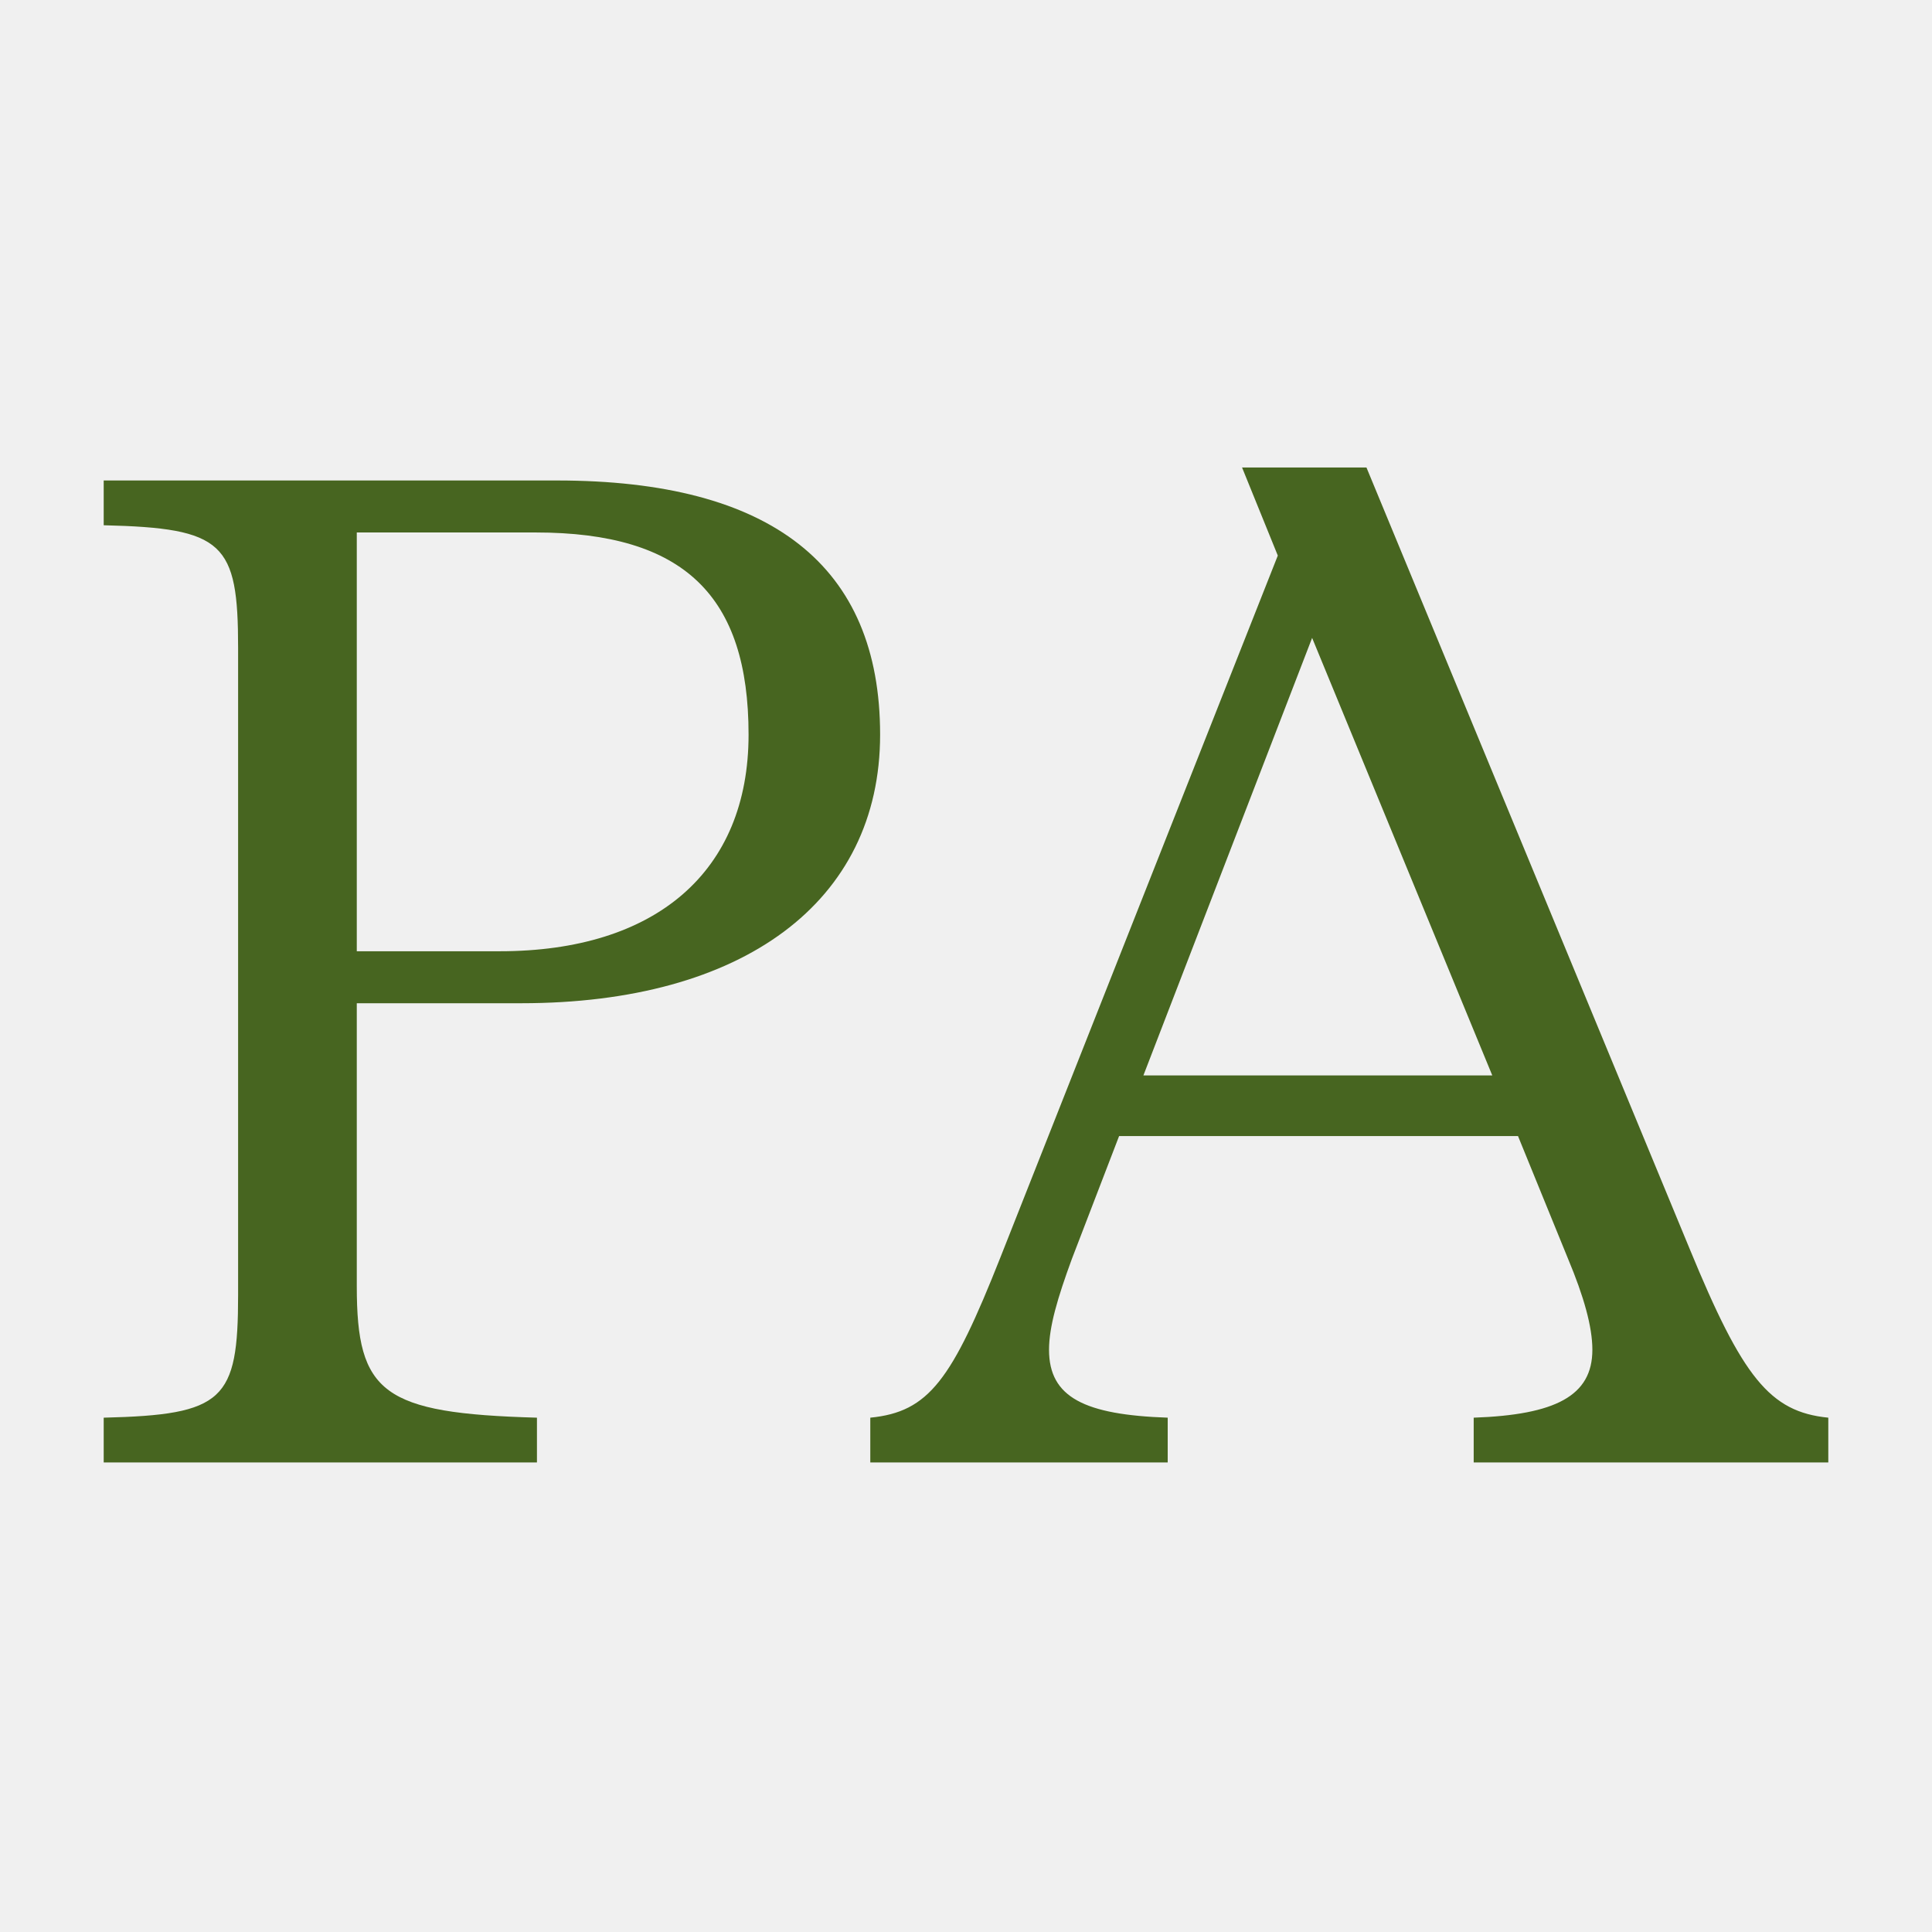
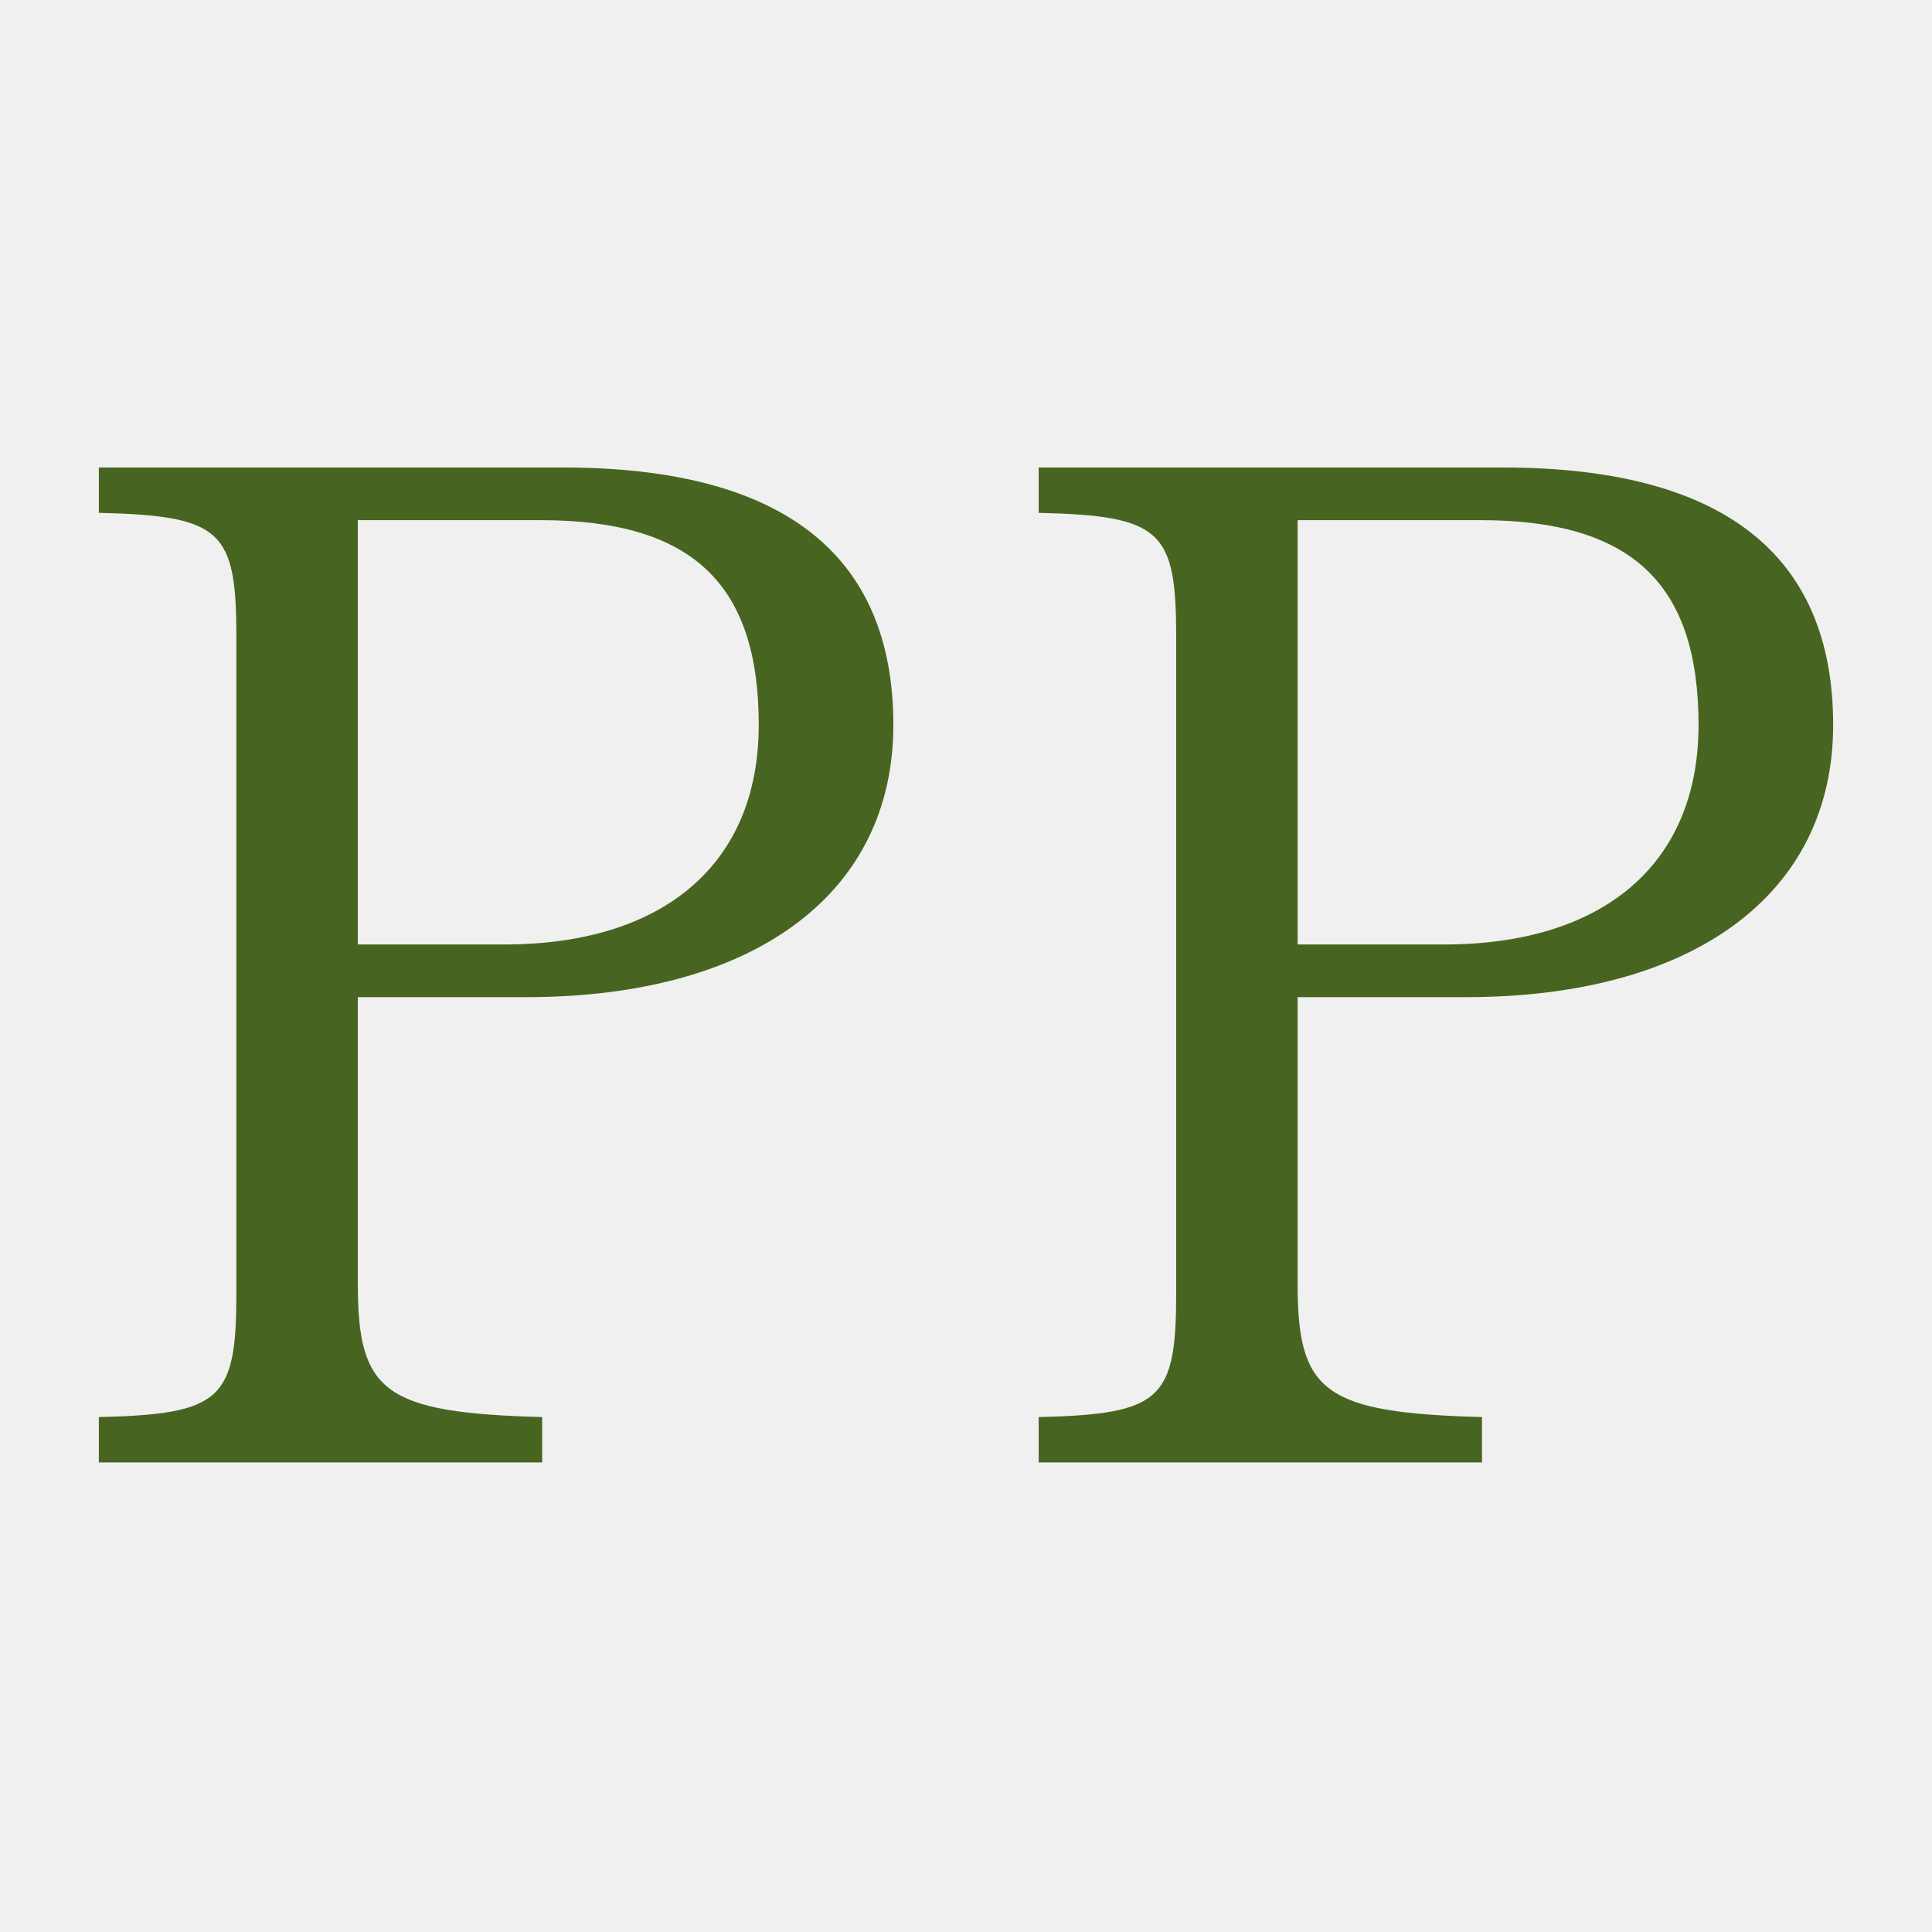
<svg xmlns="http://www.w3.org/2000/svg" width="934" height="934" viewBox="0 0 934 934" fill="none">
  <g clip-path="url(#clip0_3057_222481)">
-     <path d="M251.977 485H172.484V621.83C172.484 673.491 184.926 683.264 259.581 685.358V707H50.133V685.358C108.198 683.962 115.11 676.981 115.11 626.019V313.264C115.11 262.302 108.198 255.321 50.133 253.925V232.283H269.258C372.945 232.283 425.479 273.472 425.479 355.151C425.479 436.132 359.12 485 251.977 485ZM258.889 257.415H172.484V459.868H241.608C316.954 459.868 361.885 421.472 361.885 355.151C361.885 288.132 330.779 257.415 258.889 257.415Z" fill="#476520" />
-     <path d="M660.594 226L816.816 603.679C842.392 665.811 855.526 682.566 883.867 685.358V707H712.438V685.358C751.839 683.962 769.811 674.887 769.811 652.547C769.811 641.377 765.664 626.717 758.06 608.566L733.866 549.226H541.009L518.198 608.566C511.285 627.415 507.138 641.377 507.138 652.547C507.138 675.585 524.419 683.962 564.511 685.358V707H420.732V685.358C449.073 682.566 460.133 667.208 483.636 607.868L617.737 268.585L600.456 226H660.594ZM634.327 308.377L552.76 519.906H721.424L634.327 308.377Z" fill="#476520" />
+     <path d="M254.333 482.062H172.987V620.703C172.987 673.047 185.719 682.95 262.114 685.072V707H47.786V685.072C107.203 683.657 114.277 676.584 114.277 624.947V308.053C114.277 256.416 107.203 249.343 47.786 247.928V226H272.017C378.119 226 431.878 267.734 431.878 350.494C431.878 432.547 363.972 482.062 254.333 482.062ZM261.406 251.465H172.987V456.597H243.722C320.824 456.597 366.802 417.693 366.802 350.494C366.802 282.588 334.971 251.465 261.406 251.465Z" fill="#476520" />
+     <path d="M708.669 482.062H627.323V620.703C627.323 673.047 640.056 682.95 716.45 685.072V707H502.122V685.072C561.539 683.657 568.613 676.584 568.613 624.947V308.053C568.613 256.416 561.539 249.343 502.122 247.928V226H726.353C832.456 226 886.214 267.734 886.214 350.494C886.214 432.547 818.308 482.062 708.669 482.062ZM715.742 251.465H627.323V456.597H698.059C775.16 456.597 821.138 417.693 821.138 350.494C821.138 282.588 789.307 251.465 715.742 251.465Z" fill="#476520" />
  </g>
  <defs>
    <clipPath id="clip0_3057_222481">
      <rect width="933.333" height="933.333" fill="white" />
    </clipPath>
  </defs>
</svg>
